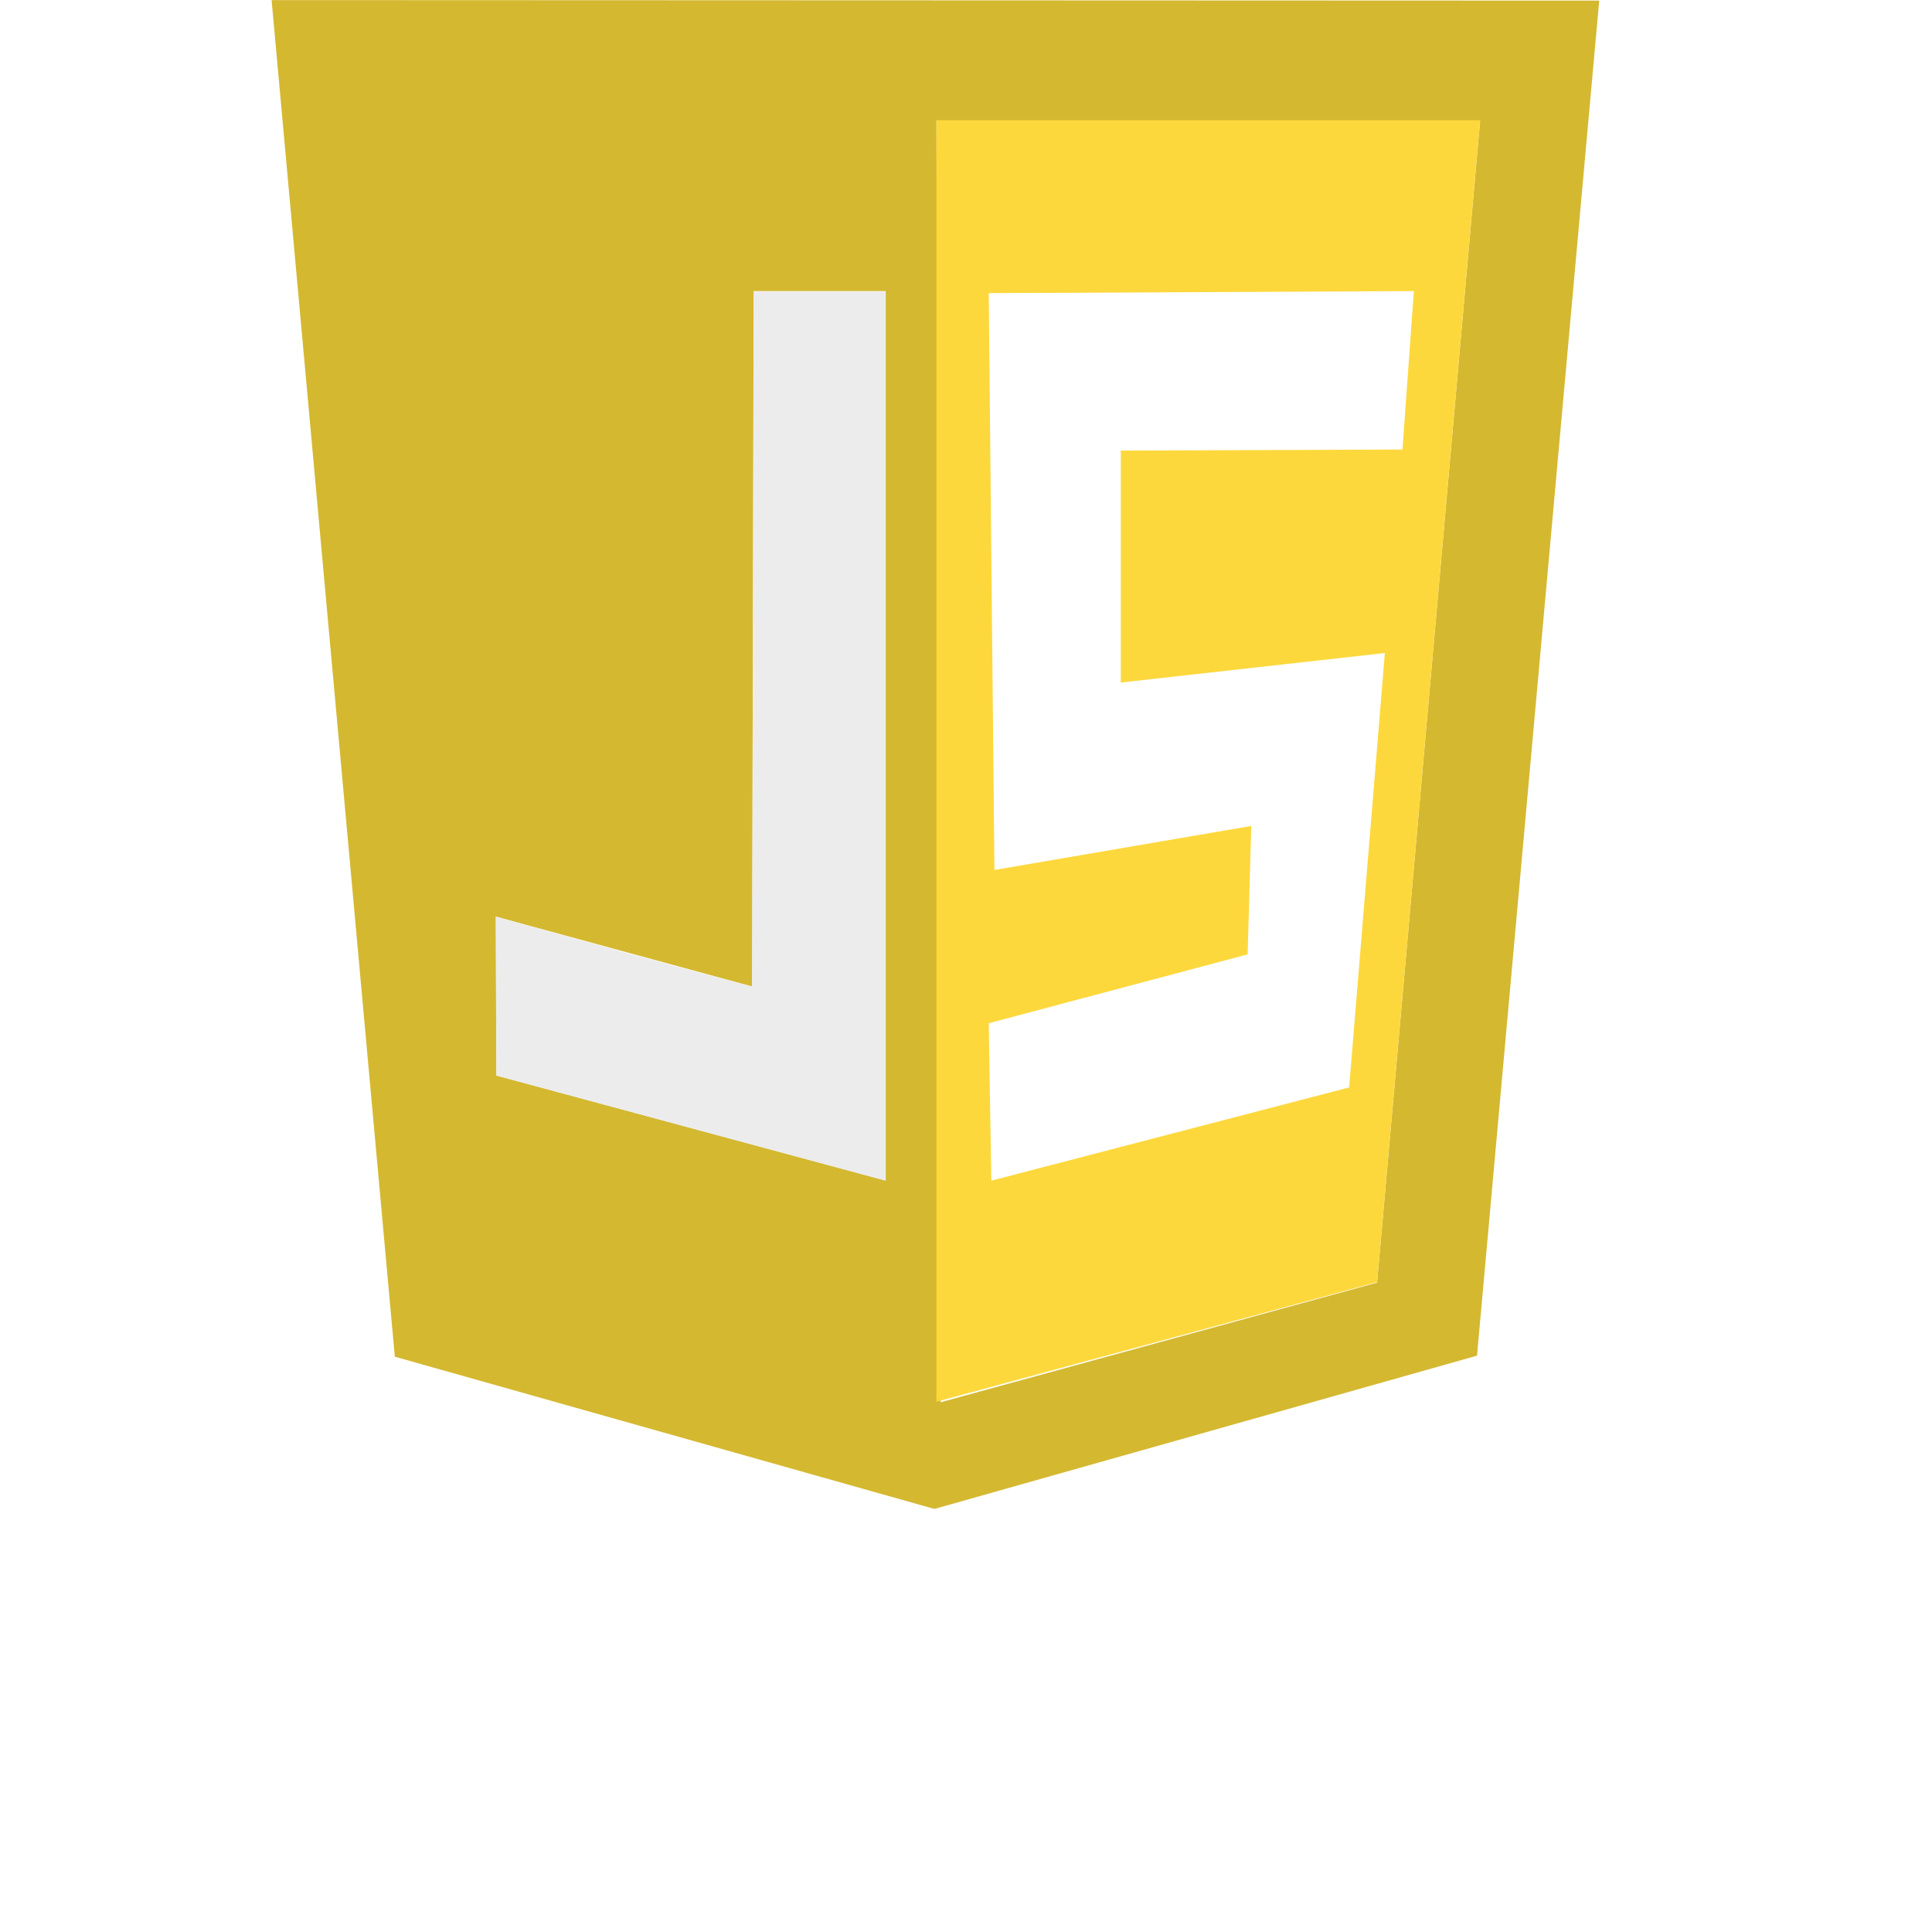
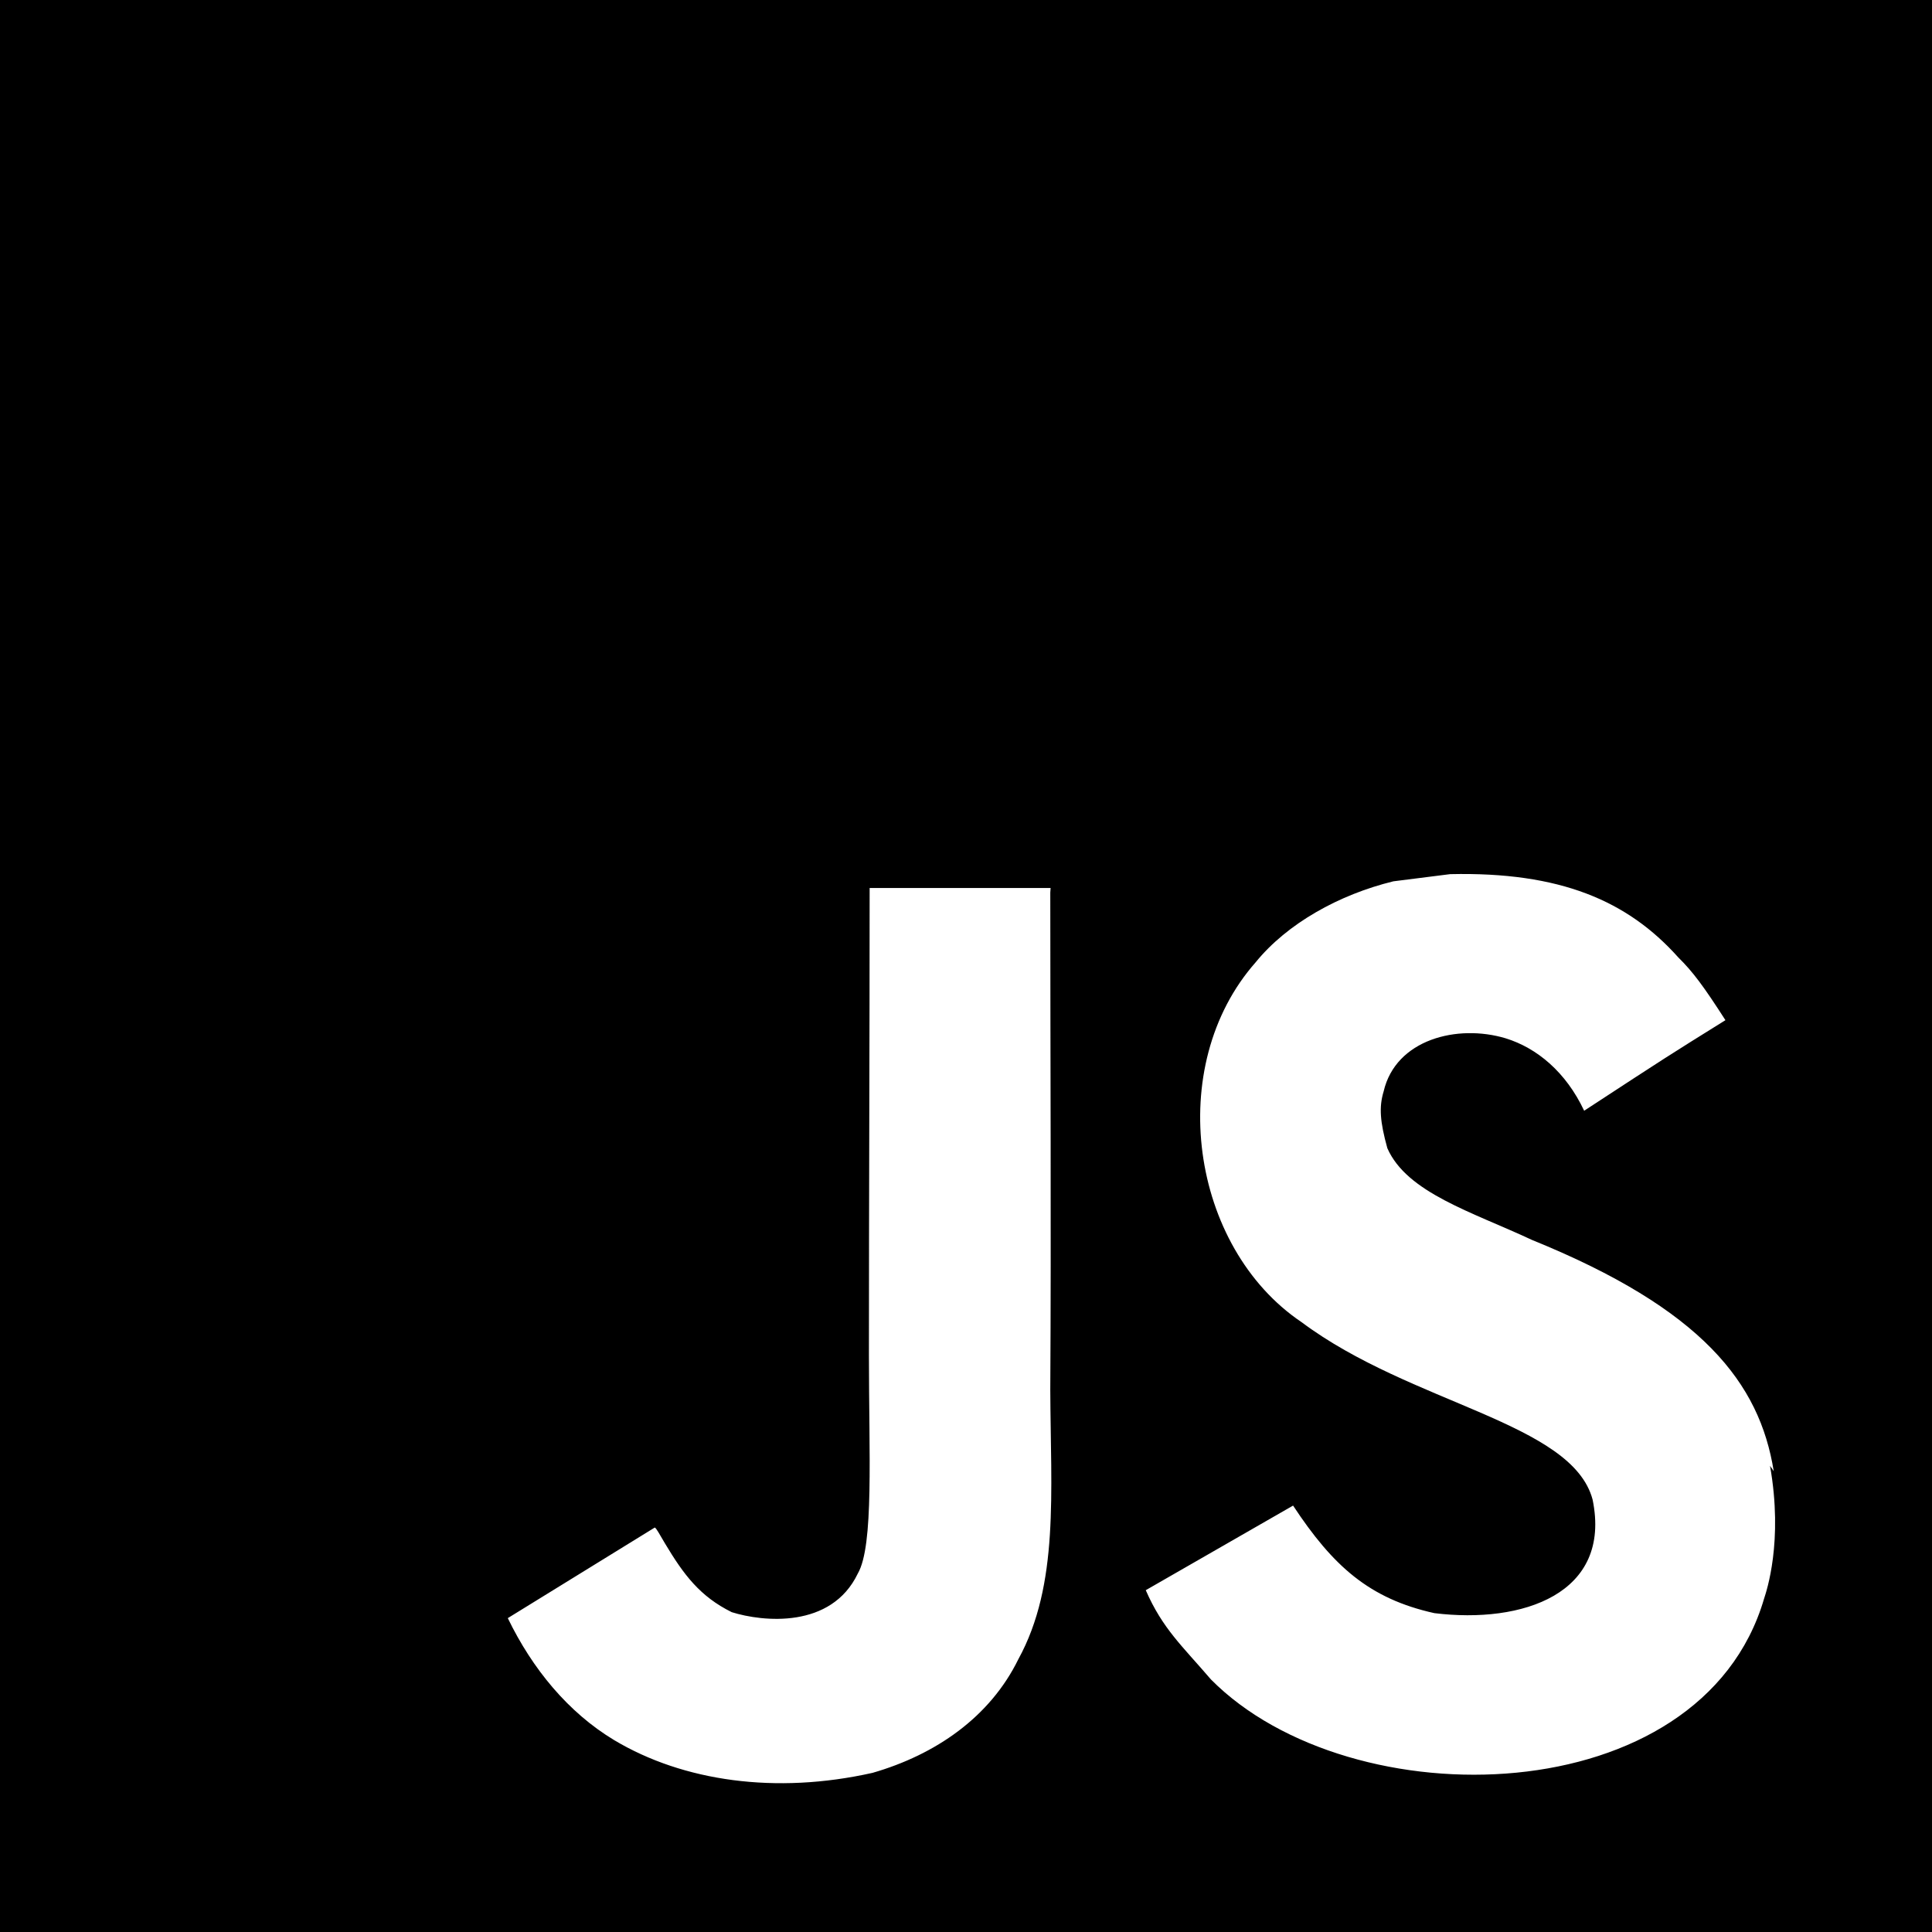
- <svg xmlns="http://www.w3.org/2000/svg" id="svg4525" viewBox="-30 0 328.192 373.12" width="50" height="50">
-   <style>.st0{fill:#d4b830}.st1,.st2{opacity:.986;fill:#ebebeb;fill-opacity:0;enable-background:new}.st2{fill-opacity:.922}.st3{fill:#fdd83c}</style>
-   <g id="g5193" transform="translate(4.988 -113.385)">
-     <path id="path5113" class="st0" d="M18.8 375.4L-5 113.4l256.4.1-23.6 261.7L123 404.8 18.8 375.4zm189.7-14.3l19.9-224.4h-105l.8 247.5 84.3-23.1zm-94.9-191.5H88.1l-.3 134.3-49.5-13.5.1 30.7 75.2 20.3V169.6z" />
-     <path id="path5159" class="st1" d="M105.2 338.9c-3.3-1-19.6-5.4-36.2-9.9l-30.1-8.1v-15.1c0-14.8 0-15.1 1.5-14.6.8.3 11.8 3.3 24.4 6.8l22.9 6.3.2-67 .2-67h25v85.2c0 67.7-.2 85.2-.9 85.2-.5-.1-3.7-.9-7-1.8z" />
-     <path id="path5157" class="st2" d="M38.4 321.1l-.1-30.7s31.6 8.9 49.5 13.5l.3-134.2h25.5v171.7l-75.2-20.3z" />
-     <path id="path5117" class="st3" d="M123.4 136.6h105L208.5 361l-85.1 23.1V136.6zm79.7 186.8l6.9-83.9-51 5.7v-44.8l54.4-.2 2.2-30.6-82.1.4 1.1 111.4 49.6-8.5-.7 24.8-50 13.3.5 30.4 69.1-18z" />
-   </g>
+ <svg xmlns="http://www.w3.org/2000/svg" role="img" viewBox="0 0 24 24">
+   <path d="M0 0h24v24H0V0zm22.034 18.276c-.175-1.095-.888-2.015-3.003-2.873-.736-.345-1.554-.585-1.797-1.14-.091-.33-.105-.51-.046-.705.15-.646.915-.84 1.515-.66.39.12.75.42.976.9 1.034-.676 1.034-.676 1.755-1.125-.27-.42-.404-.601-.586-.78-.63-.705-1.469-1.065-2.834-1.034l-.705.089c-.676.165-1.32.525-1.71 1.005-1.14 1.291-.811 3.541.569 4.471 1.365 1.02 3.361 1.244 3.616 2.205.24 1.17-.87 1.545-1.966 1.41-.811-.18-1.26-.586-1.755-1.336l-1.83 1.051c.21.48.45.689.81 1.109 1.74 1.756 6.09 1.666 6.871-1.004.029-.09.24-.705.074-1.65l.046.067zm-8.983-7.245h-2.248c0 1.938-.009 3.864-.009 5.805 0 1.232.063 2.363-.138 2.711-.33.689-1.18.601-1.566.48-.396-.196-.597-.466-.83-.855-.063-.105-.11-.196-.127-.196l-1.825 1.125c.305.63.75 1.172 1.324 1.517.855.51 2.004.675 3.207.405.783-.226 1.458-.691 1.811-1.411.51-.93.402-2.07.397-3.346.012-2.054 0-4.109 0-6.179l.004-.056z" />
</svg>
